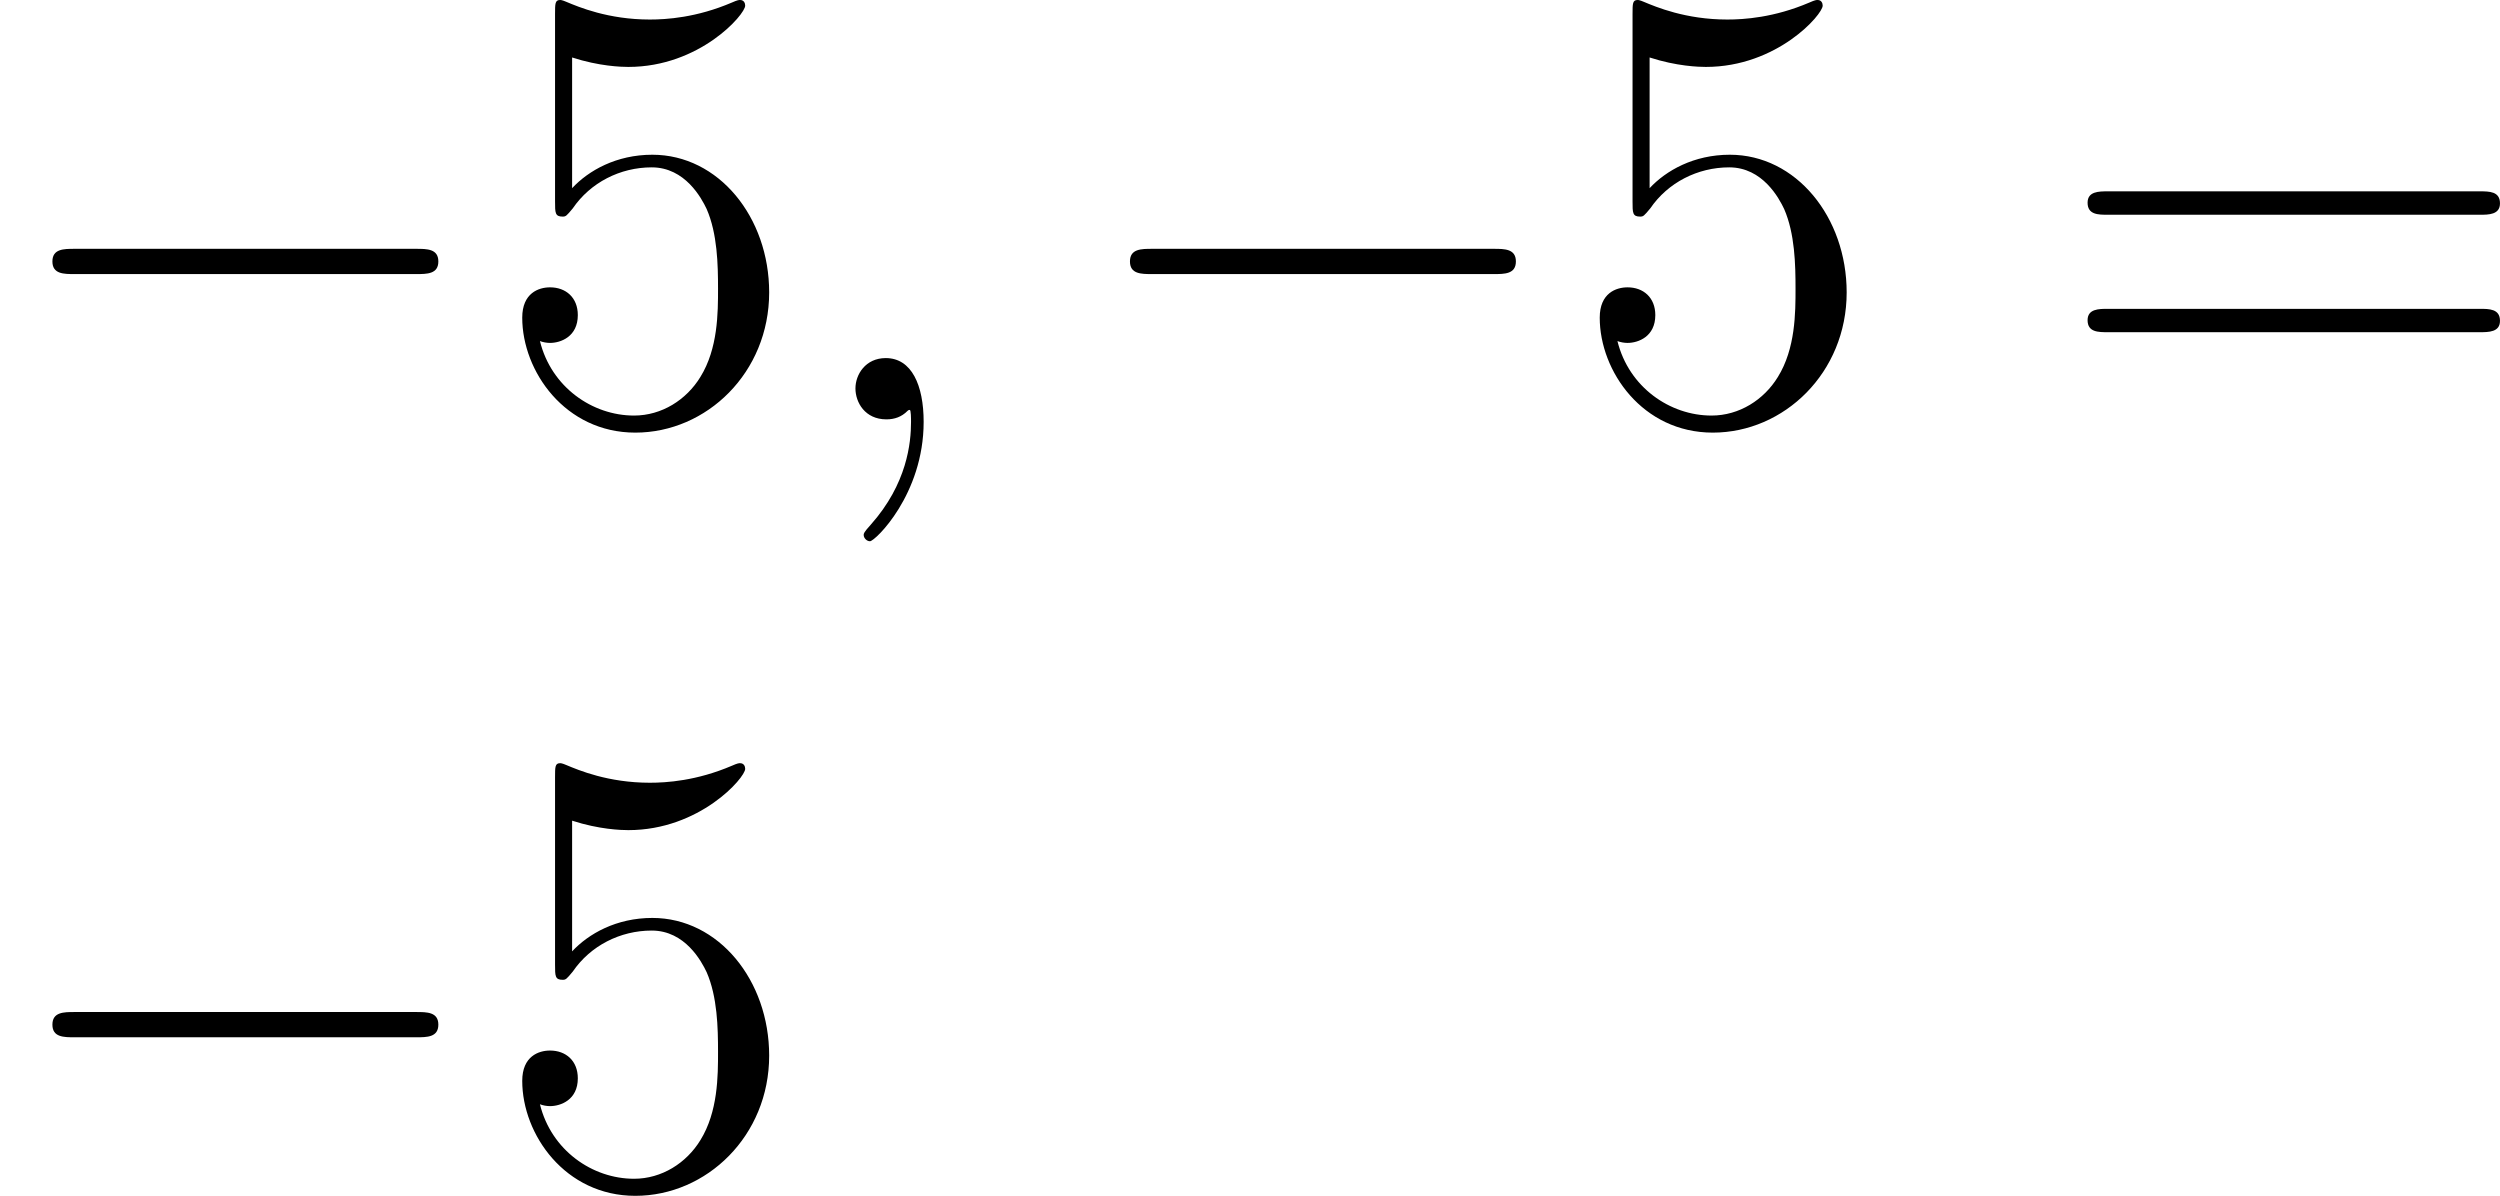
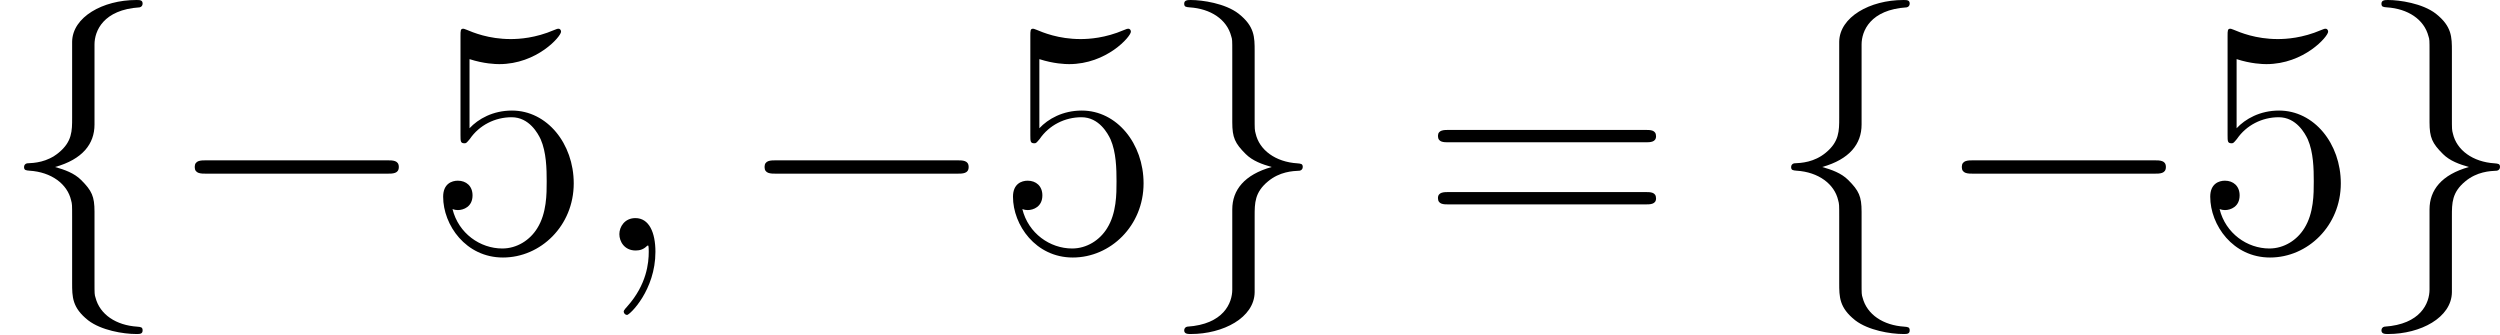
- <svg xmlns="http://www.w3.org/2000/svg" xmlns:xlink="http://www.w3.org/1999/xlink" version="1.1" width="53.472pt" height="25.578pt" viewBox="-.165 -.306 53.472 25.578">
+ <svg xmlns="http://www.w3.org/2000/svg" xmlns:xlink="http://www.w3.org/1999/xlink" version="1.1" width="101.115pt" height="13.509pt" viewBox="-.239 -.241 101.115 13.509">
  <defs>
    <path id="g1-59" d="M2.331 .048C2.331-.646 2.104-1.16 1.614-1.16C1.231-1.16 1.04-.849 1.04-.586S1.219 0 1.626 0C1.781 0 1.913-.048 2.02-.155C2.044-.179 2.056-.179 2.068-.179C2.092-.179 2.092-.012 2.092 .048C2.092 .442 2.02 1.219 1.327 1.997C1.196 2.14 1.196 2.164 1.196 2.188C1.196 2.248 1.255 2.307 1.315 2.307C1.411 2.307 2.331 1.423 2.331 .048Z" />
    <path id="g2-53" d="M1.53-6.85C2.044-6.683 2.463-6.671 2.594-6.671C3.945-6.671 4.806-7.663 4.806-7.831C4.806-7.878 4.782-7.938 4.71-7.938C4.686-7.938 4.663-7.938 4.555-7.89C3.885-7.603 3.312-7.568 3.001-7.568C2.212-7.568 1.65-7.807 1.423-7.902C1.339-7.938 1.315-7.938 1.303-7.938C1.207-7.938 1.207-7.867 1.207-7.675V-4.125C1.207-3.909 1.207-3.838 1.351-3.838C1.411-3.838 1.423-3.85 1.542-3.993C1.877-4.483 2.439-4.77 3.037-4.77C3.67-4.77 3.981-4.184 4.077-3.981C4.28-3.515 4.292-2.929 4.292-2.475S4.292-1.339 3.957-.801C3.694-.371 3.228-.072 2.702-.072C1.913-.072 1.136-.61 .921-1.482C.98-1.459 1.052-1.447 1.112-1.447C1.315-1.447 1.638-1.566 1.638-1.973C1.638-2.307 1.411-2.499 1.112-2.499C.897-2.499 .586-2.391 .586-1.925C.586-.909 1.399 .251 2.726 .251C4.077 .251 5.26-.885 5.26-2.403C5.26-3.826 4.304-5.009 3.049-5.009C2.367-5.009 1.841-4.71 1.53-4.376V-6.85Z" />
    <path id="g2-61" d="M8.07-3.873C8.237-3.873 8.452-3.873 8.452-4.089C8.452-4.316 8.249-4.316 8.07-4.316H1.028C.861-4.316 .646-4.316 .646-4.101C.646-3.873 .849-3.873 1.028-3.873H8.07ZM8.07-1.65C8.237-1.65 8.452-1.65 8.452-1.865C8.452-2.092 8.249-2.092 8.07-2.092H1.028C.861-2.092 .646-2.092 .646-1.877C.646-1.65 .849-1.65 1.028-1.65H8.07Z" />
    <path id="g0-0" d="M7.878-2.75C8.082-2.75 8.297-2.75 8.297-2.989S8.082-3.228 7.878-3.228H1.411C1.207-3.228 .992-3.228 .992-2.989S1.207-2.75 1.411-2.75H7.878Z" />
+     <path id="g0-102" d="M3.383-7.376C3.383-7.855 3.694-8.62 4.997-8.703C5.057-8.715 5.105-8.763 5.105-8.835C5.105-8.966 5.009-8.966 4.878-8.966C3.682-8.966 2.594-8.357 2.582-7.472V-4.746C2.582-4.28 2.582-3.897 2.104-3.503C1.686-3.156 1.231-3.132 .968-3.12C.909-3.108 .861-3.061 .861-2.989C.861-2.869 .933-2.869 1.052-2.857C1.841-2.809 2.415-2.379 2.546-1.793C2.582-1.662 2.582-1.638 2.582-1.207V1.16C2.582 1.662 2.582 2.044 3.156 2.499C3.622 2.857 4.411 2.989 4.878 2.989C5.009 2.989 5.105 2.989 5.105 2.857C5.105 2.738 5.033 2.738 4.914 2.726C4.16 2.678 3.575 2.295 3.419 1.686C3.383 1.578 3.383 1.554 3.383 1.124V-1.387C3.383-1.937 3.288-2.14 2.905-2.523C2.654-2.774 2.307-2.893 1.973-2.989C2.953-3.264 3.383-3.814 3.383-4.507V-7.376Z" />
+     <path id="g0-103" d="M2.582 1.399C2.582 1.877 2.271 2.642 .968 2.726C.909 2.738 .861 2.786 .861 2.857C.861 2.989 .992 2.989 1.1 2.989C2.26 2.989 3.371 2.403 3.383 1.494V-1.231C3.383-1.698 3.383-2.08 3.862-2.475C4.28-2.821 4.734-2.845 4.997-2.857C5.057-2.869 5.105-2.917 5.105-2.989C5.105-3.108 5.033-3.108 4.914-3.12C4.125-3.168 3.551-3.599 3.419-4.184C3.383-4.316 3.383-4.34 3.383-4.77V-7.137C3.383-7.639 3.383-8.022 2.809-8.476C2.331-8.847 1.506-8.966 1.1-8.966C.992-8.966 .861-8.966 .861-8.835C.861-8.715 .933-8.715 1.052-8.703C1.805-8.656 2.391-8.273 2.546-7.663C2.582-7.556 2.582-7.532 2.582-7.101V-4.591C2.582-4.041 2.678-3.838 3.061-3.455C3.312-3.204 3.658-3.084 3.993-2.989C3.013-2.714 2.582-2.164 2.582-1.47V1.399Z" />
  </defs>
-   <g id="page1" transform="matrix(1.13 0 0 1.13 -44.07 -81.96116)">
-     <use x="38.854" y="80.199" xlink:href="#g0-0" />
-     <use x="48.153" y="80.199" xlink:href="#g2-53" />
-     <use x="54.006" y="80.199" xlink:href="#g1-59" />
-     <use x="59.25" y="80.199" xlink:href="#g0-0" />
-     <use x="68.548" y="80.199" xlink:href="#g2-53" />
-     <use x="77.722" y="80.199" xlink:href="#g2-61" />
-     <use x="38.854" y="94.645" xlink:href="#g0-0" />
-     <use x="48.153" y="94.645" xlink:href="#g2-53" />
+   <g id="page1" transform="matrix(1.13 0 0 1.13 -63.98604 -64.41)">
+     <use x="56.413" y="65.753" xlink:href="#g0-102" />
+     <use x="62.391" y="65.753" xlink:href="#g0-0" />
+     <use x="71.689" y="65.753" xlink:href="#g2-53" />
+     <use x="77.542" y="65.753" xlink:href="#g1-59" />
+     <use x="82.787" y="65.753" xlink:href="#g0-0" />
+     <use x="92.085" y="65.753" xlink:href="#g2-53" />
+     <use x="97.938" y="65.753" xlink:href="#g0-103" />
+     <use x="107.236" y="65.753" xlink:href="#g2-61" />
+     <use x="119.662" y="65.753" xlink:href="#g0-102" />
+     <use x="125.64" y="65.753" xlink:href="#g0-0" />
+     <use x="134.938" y="65.753" xlink:href="#g2-53" />
+     <use x="140.791" y="65.753" xlink:href="#g0-103" />
  </g>
</svg>
